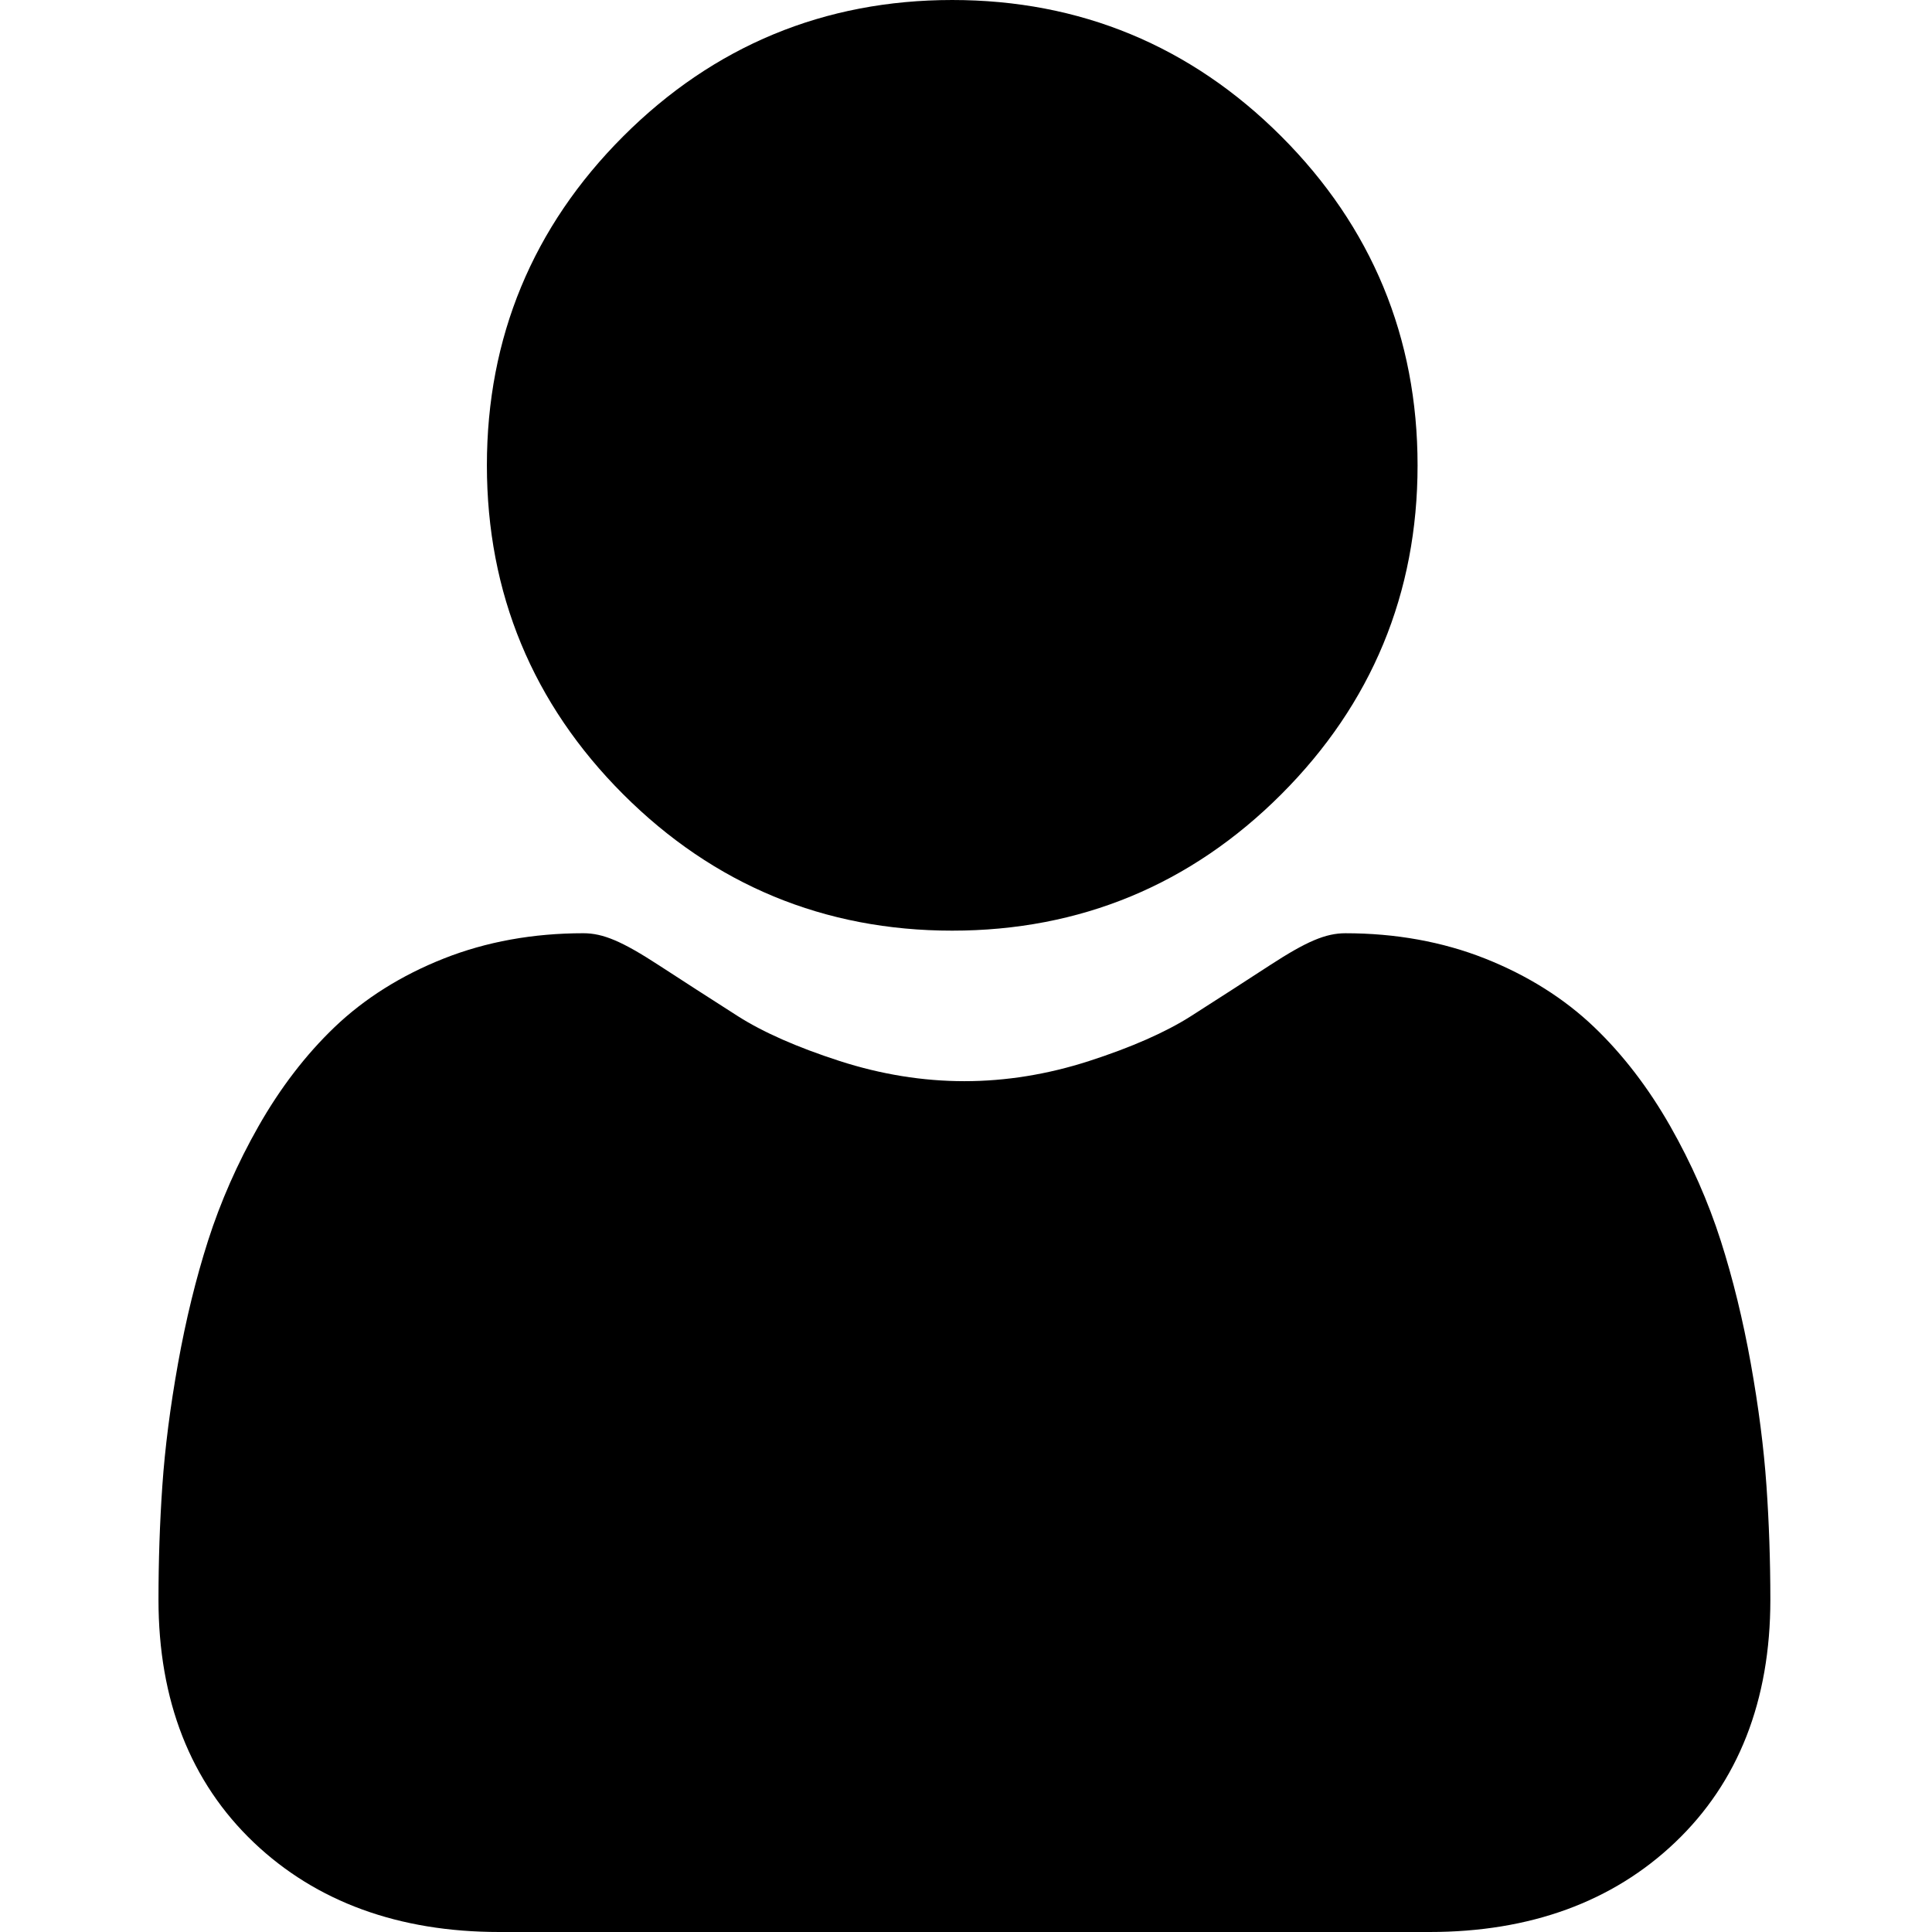
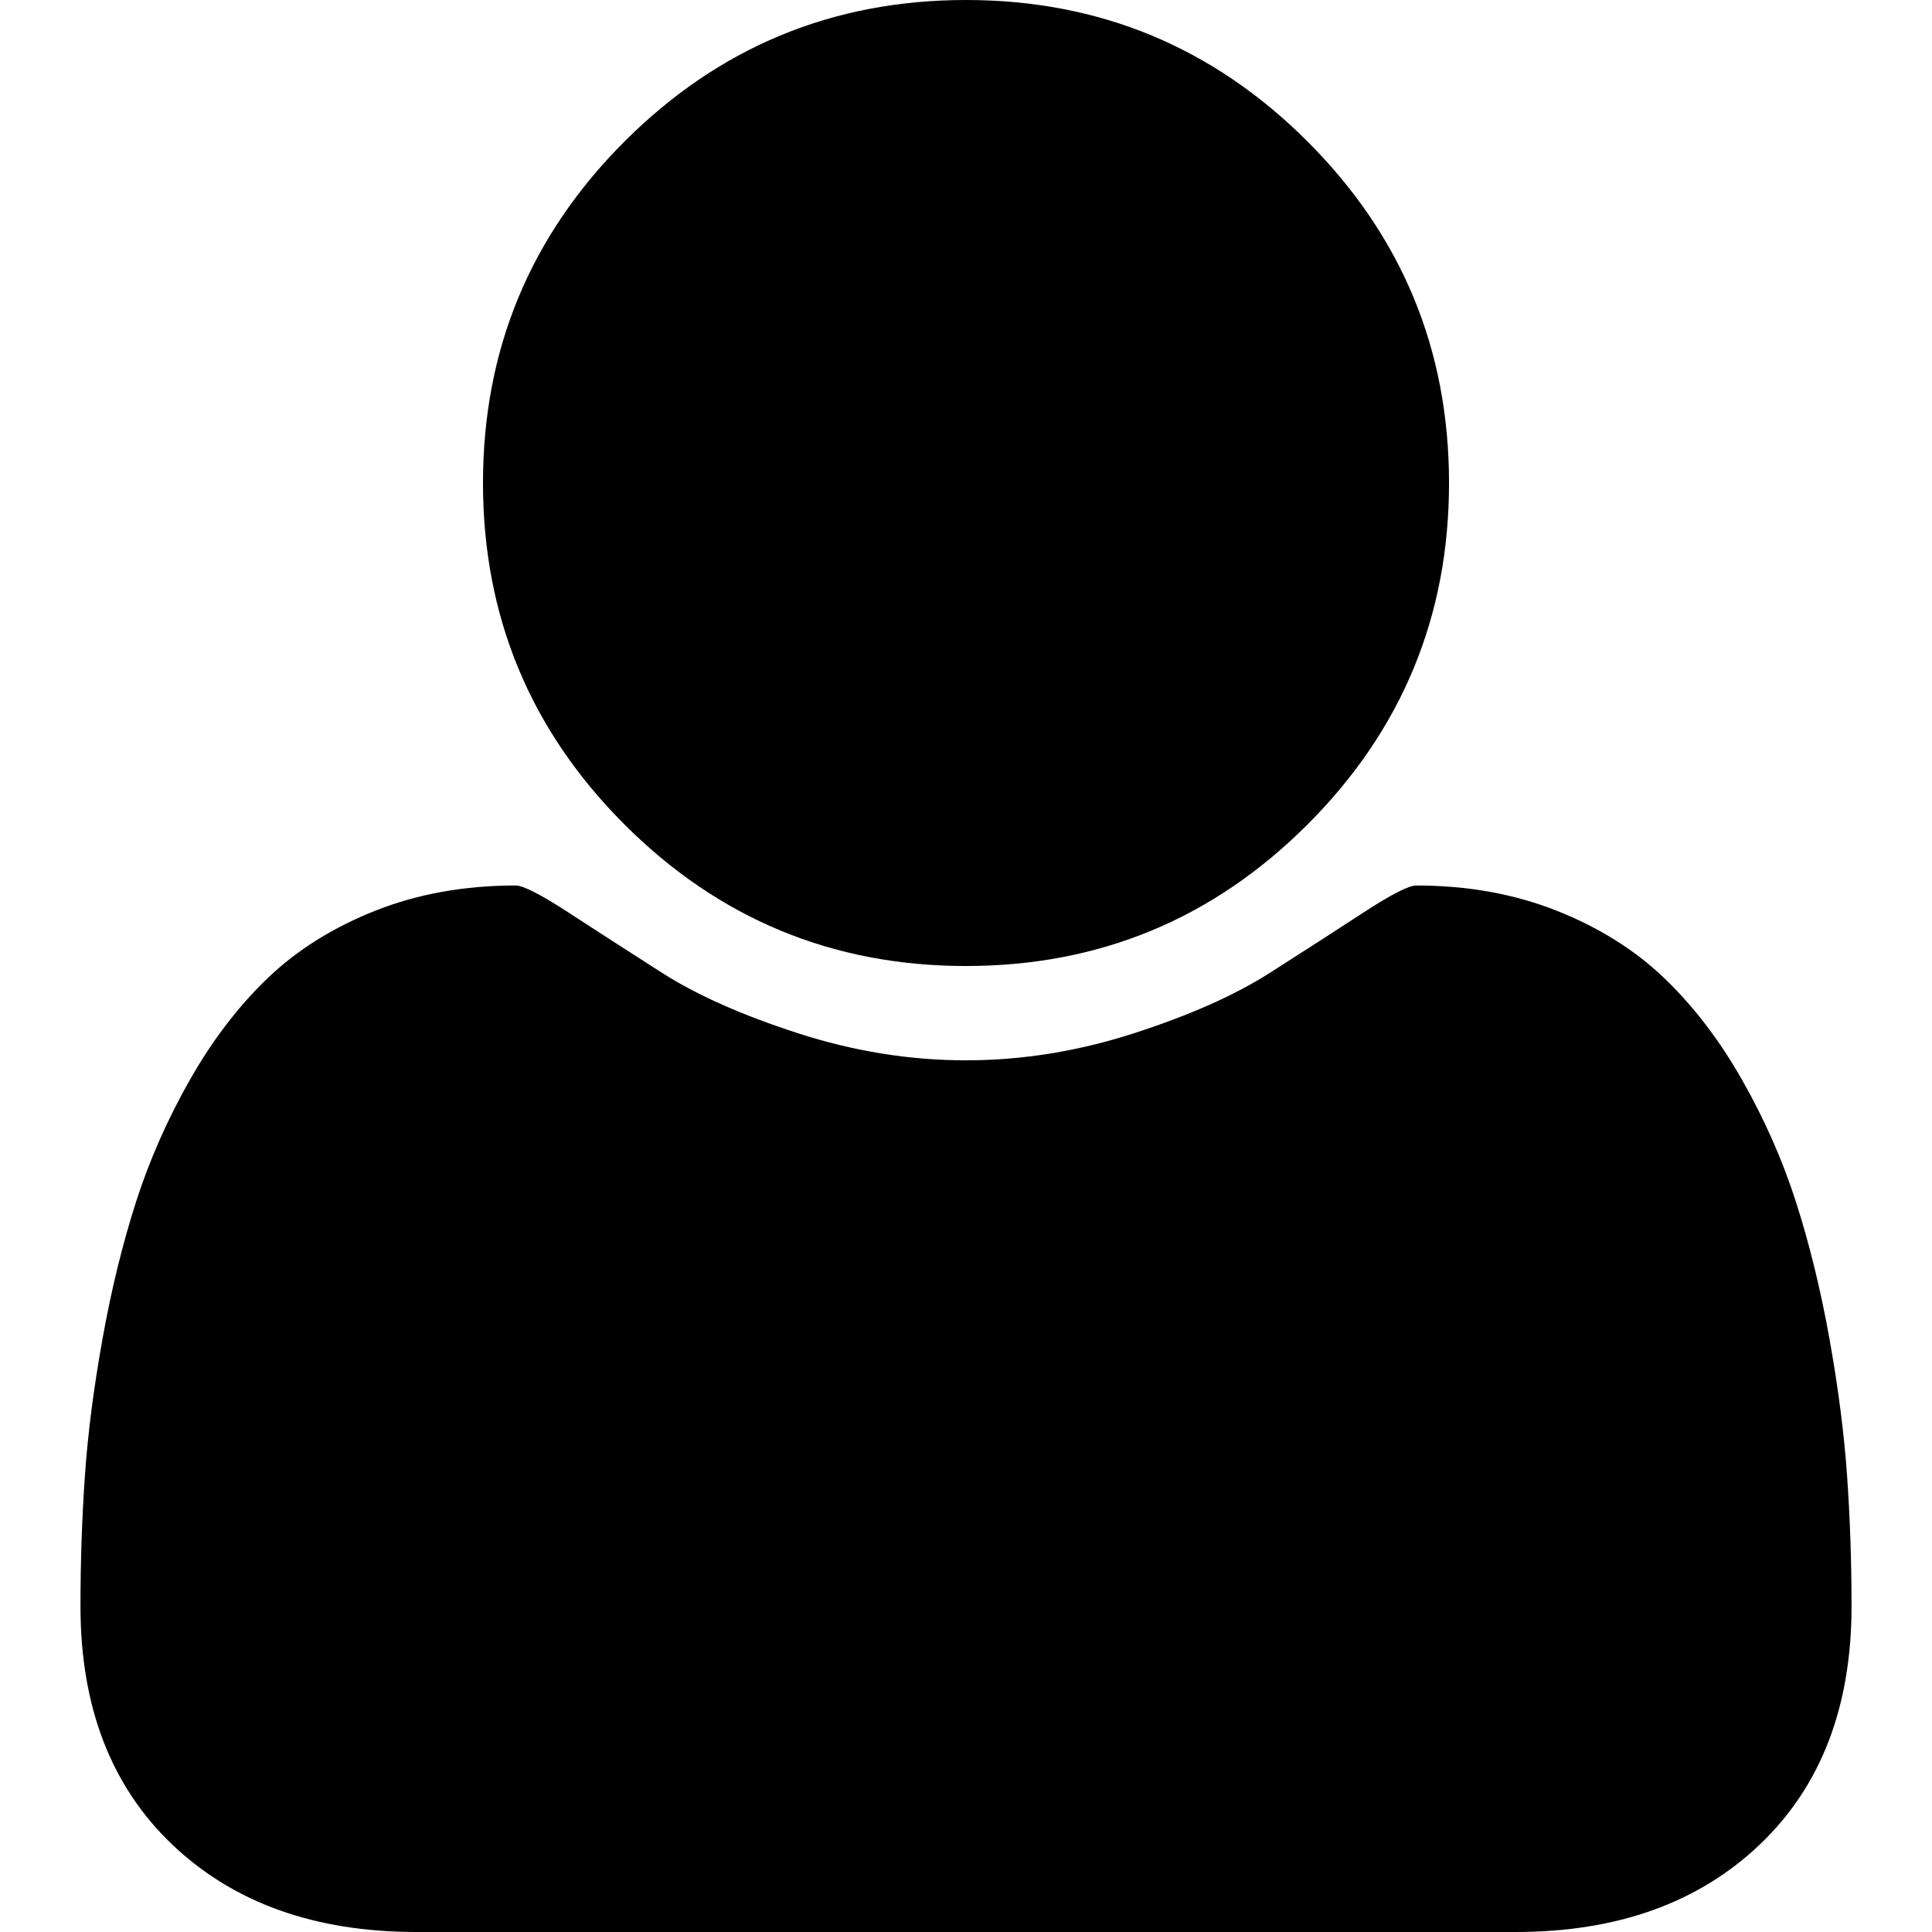
- <svg xmlns="http://www.w3.org/2000/svg" viewBox="-42 0 512 512.002">
-   <path d="m210.352 246.633c33.883 0 63.223-12.152 87.195-36.129 23.973-23.973 36.125-53.305 36.125-87.191 0-33.875-12.152-63.211-36.129-87.191-23.977-23.969-53.312-36.121-87.191-36.121-33.887 0-63.219 12.152-87.191 36.125s-36.129 53.309-36.129 87.188c0 33.887 12.156 63.223 36.133 87.195 23.977 23.969 53.312 36.125 87.188 36.125zm0 0" />
-   <path d="m426.129 393.703c-.691-9.977-2.09-20.859-4.148-32.352-2.078-11.578-4.754-22.523-7.957-32.527-3.309-10.34-7.809-20.551-13.371-30.336-5.773-10.156-12.555-19-20.164-26.277-7.957-7.613-17.699-13.734-28.965-18.199-11.227-4.441-23.668-6.691-36.977-6.691-5.227 0-10.281 2.145-20.043 8.5-6.008 3.918-13.035 8.449-20.879 13.461-6.707 4.273-15.793 8.277-27.016 11.902-10.949 3.543-22.066 5.34-33.039 5.34-10.973 0-22.086-1.797-33.047-5.34-11.211-3.621-20.297-7.625-26.996-11.898-7.77-4.965-14.801-9.496-20.898-13.469-9.75-6.355-14.809-8.5-20.035-8.5-13.312 0-25.75 2.254-36.973 6.699-11.258 4.457-21.004 10.578-28.969 18.199-7.605 7.281-14.391 16.121-20.156 26.273-5.559 9.785-10.059 19.992-13.371 30.34-3.199 10.004-5.875 20.945-7.953 32.523-2.059 11.477-3.457 22.363-4.148 32.363-.68 9.797-1.023 19.965-1.023 30.234 0 26.727 8.496 48.363 25.25 64.32 16.547 15.746 38.441 23.734 65.066 23.734h246.531c26.625 0 48.512-7.984 65.062-23.734 16.758-15.945 25.254-37.586 25.254-64.324-.004-10.316-.352-20.492-1.035-30.242zm0 0" />
+ <svg xmlns="http://www.w3.org/2000/svg" version="1.1" id="Capa_1" x="0px" y="0px" width="438.529px" height="438.529px" viewBox="0 0 438.529 438.529" style="enable-background:new 0 0 438.529 438.529;" xml:space="preserve">
+   <g>
+     <g>
+       <path d="M219.265,219.267c30.271,0,56.108-10.71,77.518-32.121c21.412-21.411,32.12-47.248,32.12-77.515    c0-30.262-10.708-56.1-32.12-77.516C275.366,10.705,249.528,0,219.265,0S163.16,10.705,141.75,32.115    c-21.414,21.416-32.121,47.253-32.121,77.516c0,30.267,10.707,56.104,32.121,77.515    C163.166,208.557,189.001,219.267,219.265,219.267z" />
+       <path d="M419.258,335.036c-0.668-9.609-2.002-19.985-3.997-31.121c-1.999-11.136-4.524-21.457-7.57-30.978    c-3.046-9.514-7.139-18.794-12.278-27.836c-5.137-9.041-11.037-16.748-17.703-23.127c-6.666-6.377-14.801-11.465-24.406-15.271    c-9.617-3.805-20.229-5.711-31.84-5.711c-1.711,0-5.709,2.046-11.991,6.139c-6.276,4.093-13.367,8.662-21.266,13.708    c-7.898,5.037-18.182,9.609-30.834,13.695c-12.658,4.093-25.361,6.14-38.118,6.14c-12.752,0-25.456-2.047-38.112-6.14    c-12.655-4.086-22.936-8.658-30.835-13.695c-7.898-5.046-14.987-9.614-21.267-13.708c-6.283-4.093-10.278-6.139-11.991-6.139    c-11.61,0-22.222,1.906-31.833,5.711c-9.613,3.806-17.749,8.898-24.412,15.271c-6.661,6.379-12.562,14.086-17.699,23.127    c-5.137,9.042-9.229,18.326-12.275,27.836c-3.045,9.521-5.568,19.842-7.566,30.978c-2,11.136-3.332,21.505-3.999,31.121    c-0.666,9.616-0.998,19.466-0.998,29.554c0,22.836,6.949,40.875,20.842,54.104c13.896,13.224,32.36,19.835,55.39,19.835h249.533    c23.028,0,41.49-6.611,55.388-19.835c13.901-13.229,20.845-31.265,20.845-54.104C420.264,354.502,419.932,344.652,419.258,335.036    z" />
+     </g>
+   </g>
+   <g>
+ </g>
+   <g>
+ </g>
+   <g>
+ </g>
+   <g>
+ </g>
+   <g>
+ </g>
+   <g>
+ </g>
+   <g>
+ </g>
+   <g>
+ </g>
+   <g>
+ </g>
+   <g>
+ </g>
+   <g>
+ </g>
+   <g>
+ </g>
+   <g>
+ </g>
+   <g>
+ </g>
+   <g>
+ </g>
</svg>
